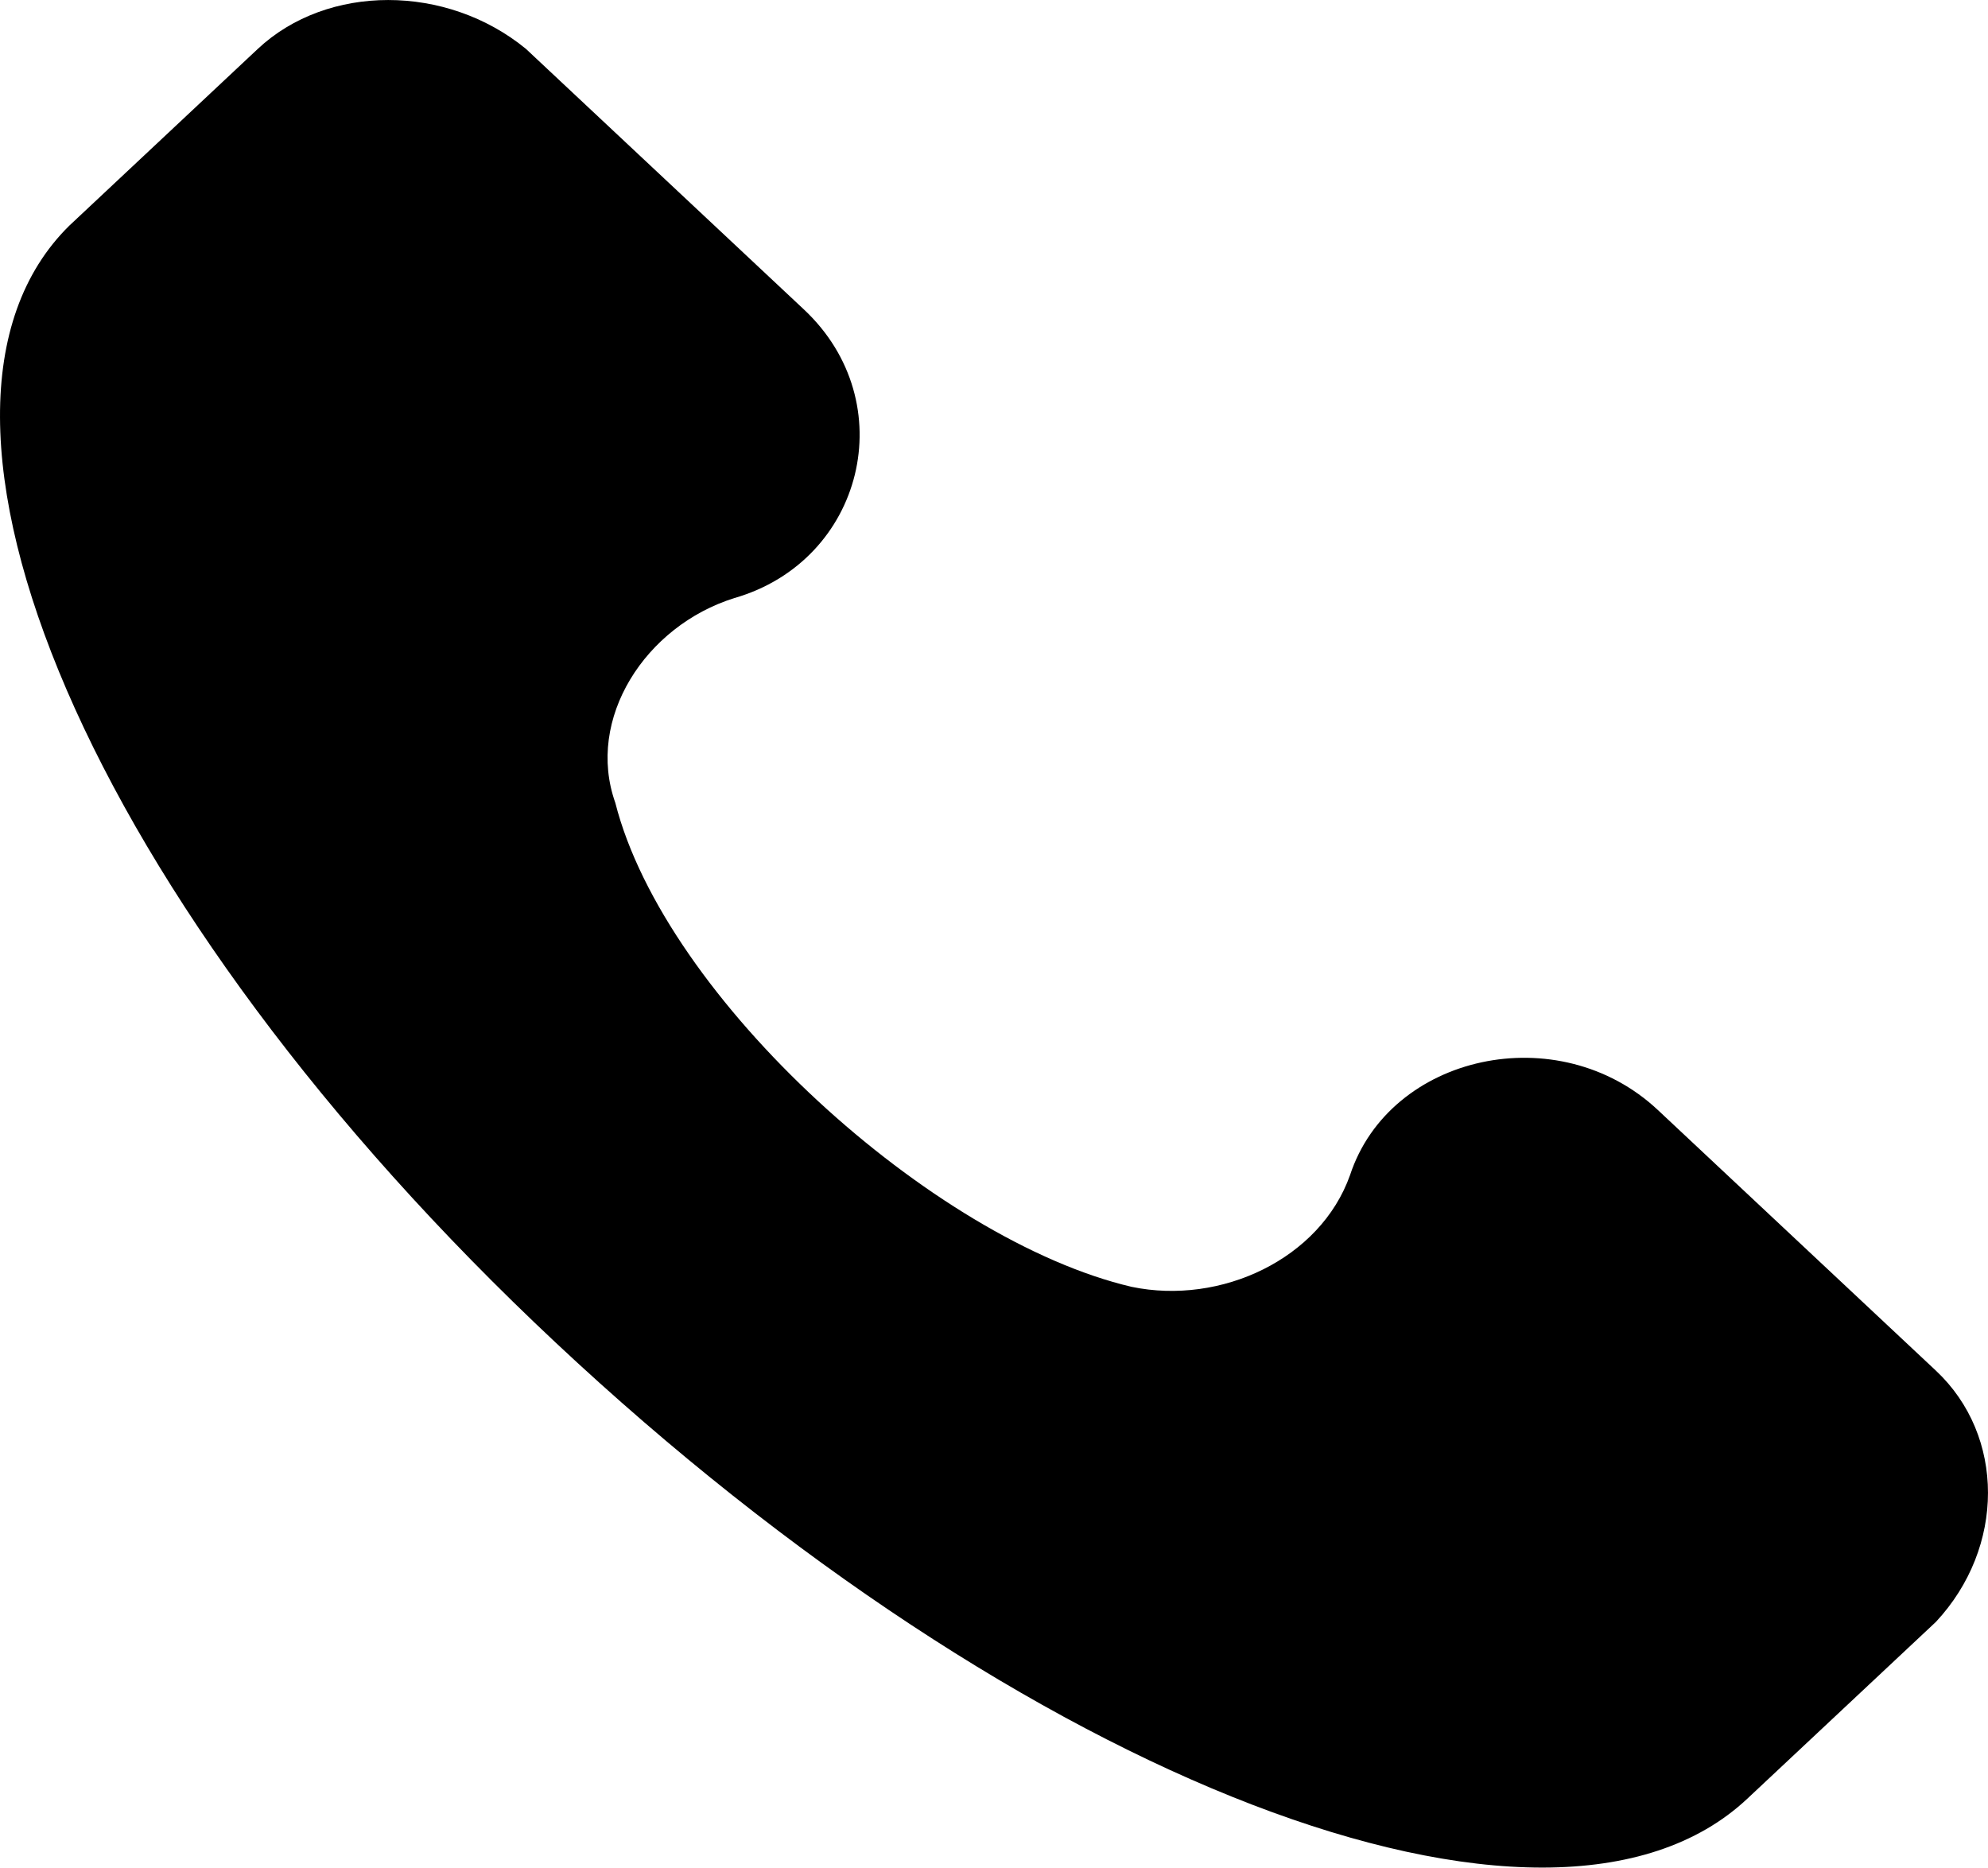
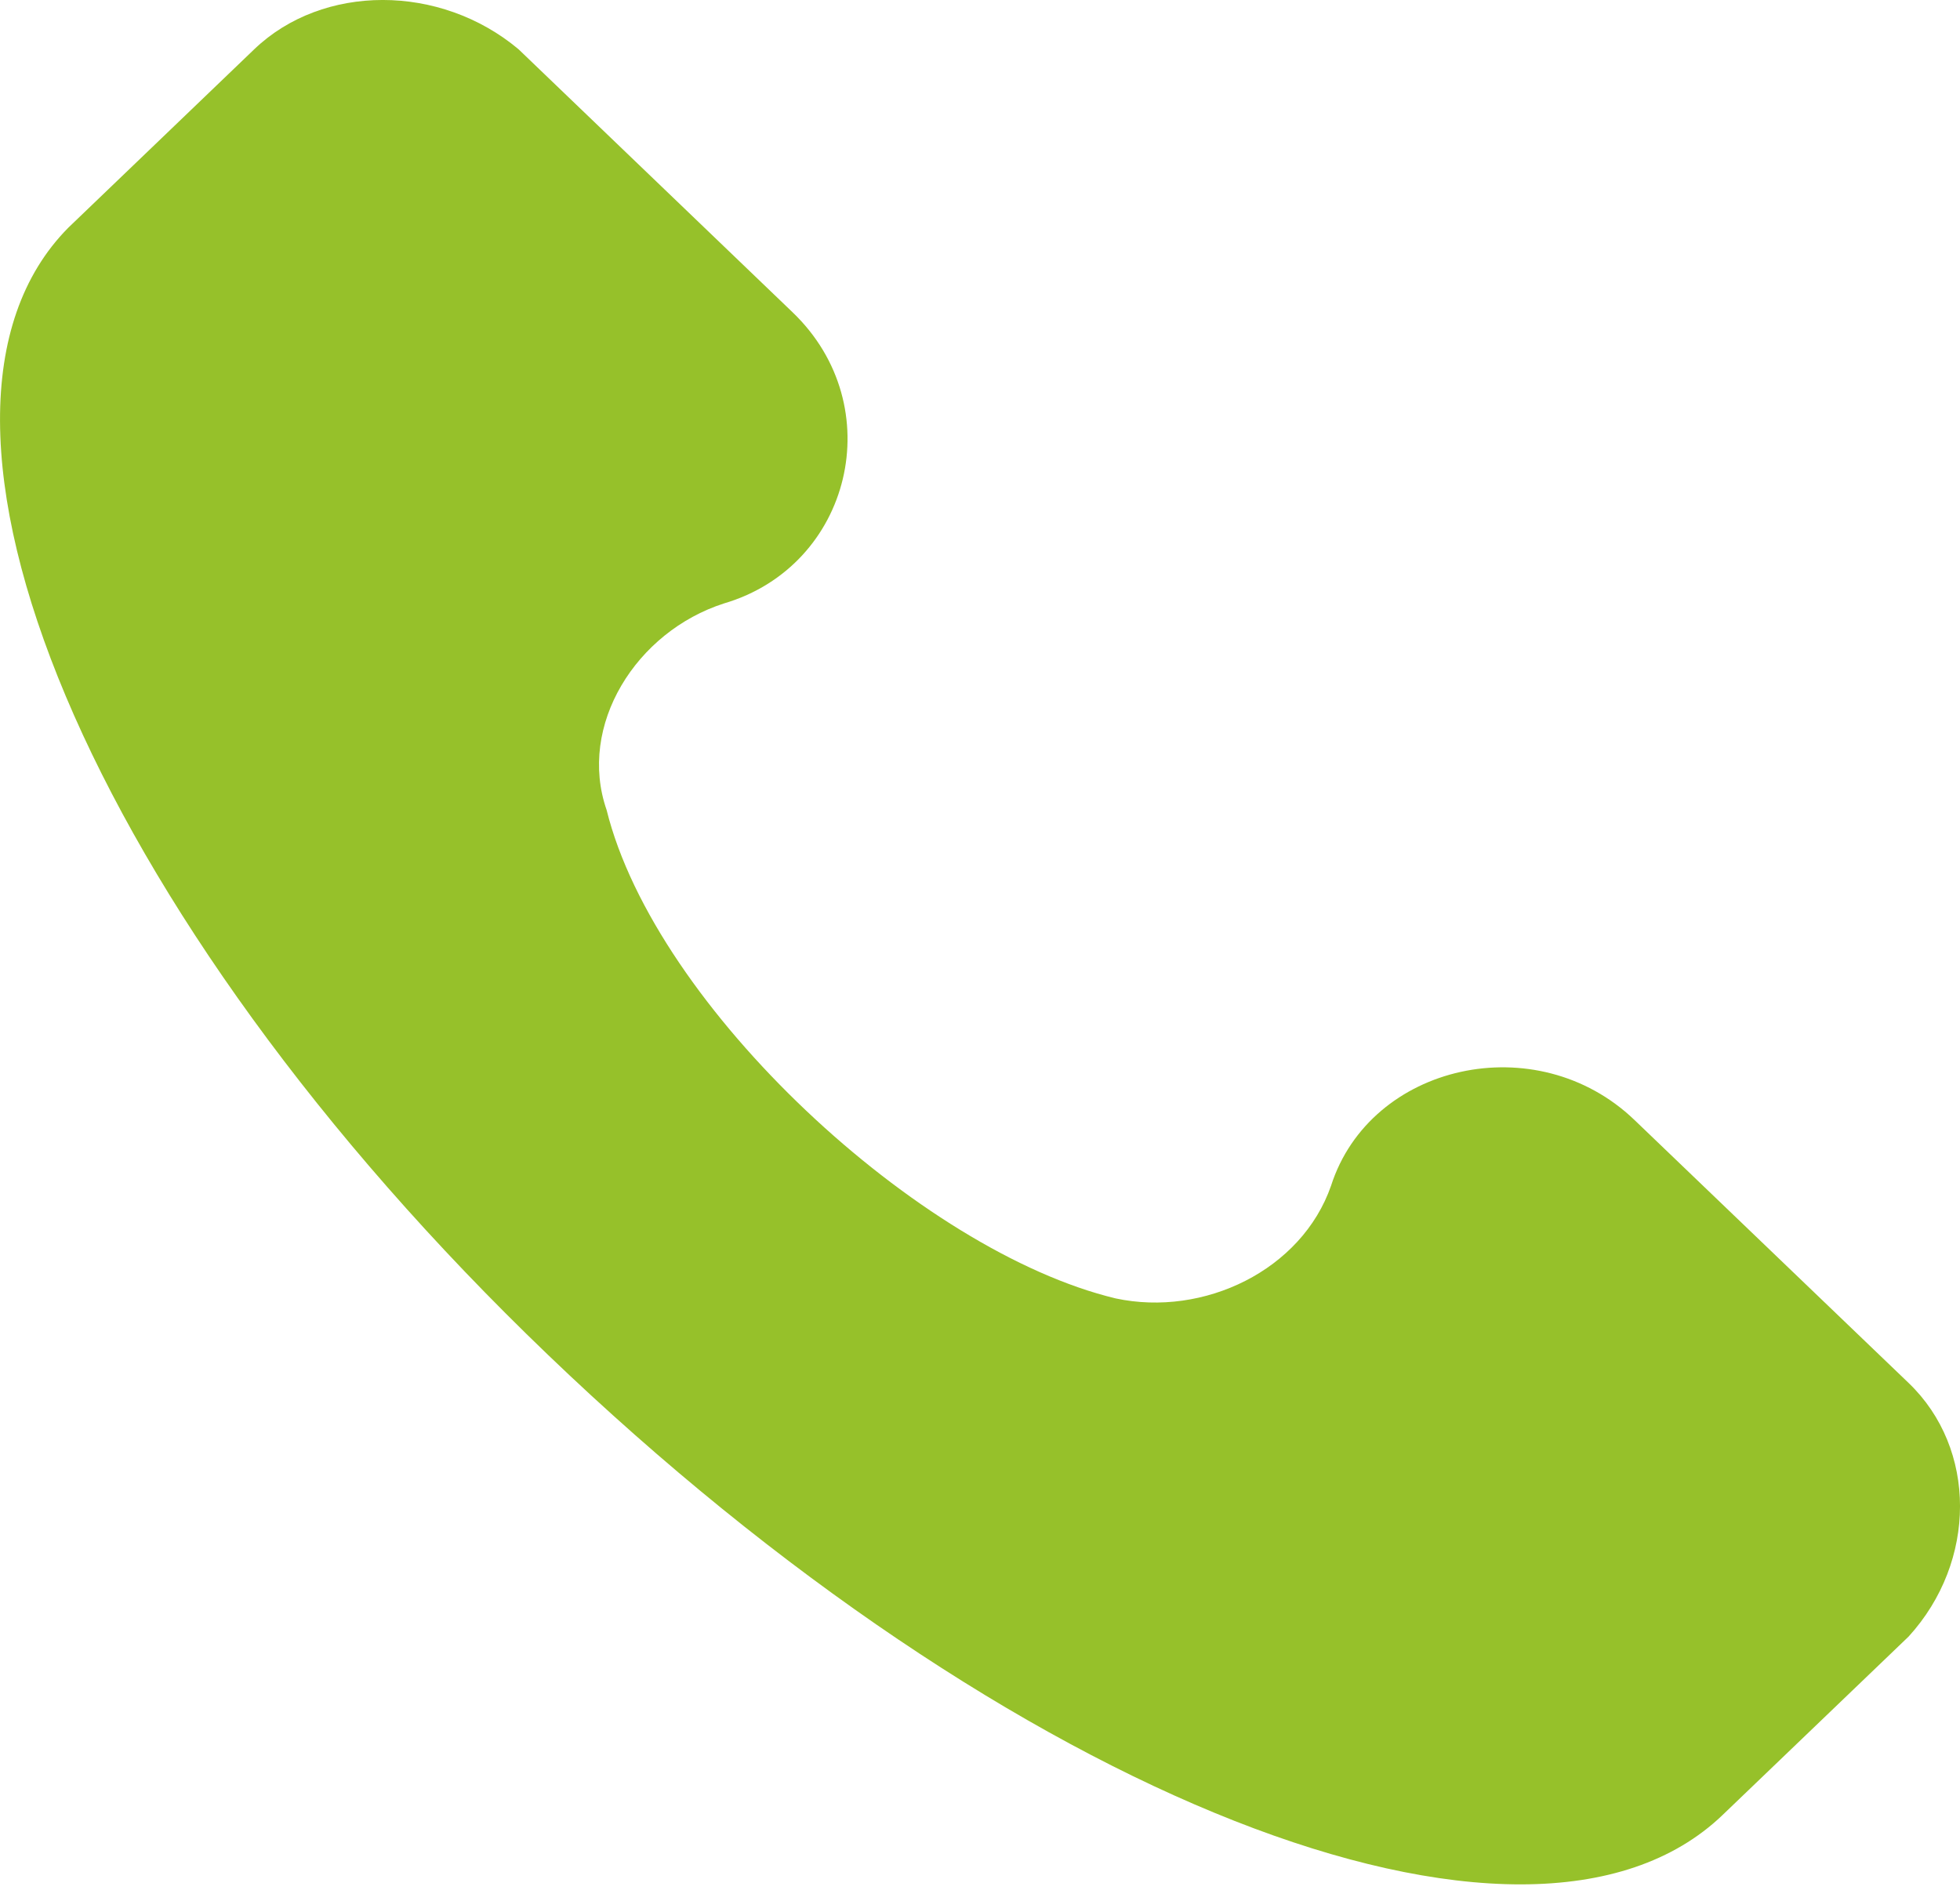
- <svg xmlns="http://www.w3.org/2000/svg" width="33" height="31" viewBox="0 0 33 31">
-   <path d="M32.135 22.751L27.52 18.425C25.872 16.88 23.07 17.498 22.41 19.506C21.916 20.897 20.268 21.669 18.784 21.36C15.488 20.588 11.038 16.571 10.214 13.326C9.719 11.935 10.708 10.39 12.191 9.927C14.334 9.309 14.993 6.682 13.345 5.137L8.73 0.811C7.412 -0.27 5.434 -0.27 4.28 0.811L1.149 3.747C-1.983 6.837 1.478 15.026 9.225 22.287C16.971 29.549 25.707 32.948 29.003 29.858L32.135 26.922C33.288 25.686 33.288 23.832 32.135 22.751Z" />
+ <svg xmlns="http://www.w3.org/2000/svg" width="28" height="27" viewBox="0 0 28 27" fill="none">
+   <g id="Group">
+     <g id="Group_2">
+       <path id="Vector" d="M27.266 19.759L23.35 16.002C21.952 14.66 19.574 15.197 19.015 16.941C18.595 18.149 17.197 18.82 15.938 18.551C13.141 17.88 9.365 14.391 8.666 11.573C8.247 10.366 9.086 9.024 10.344 8.621C12.162 8.085 12.722 5.804 11.323 4.462L7.408 0.704C6.289 -0.235 4.611 -0.235 3.632 0.704L0.975 3.254C-1.682 5.938 1.254 13.05 7.827 19.356C14.4 25.663 21.812 28.615 24.609 25.931L27.266 23.382C28.245 22.308 28.245 20.698 27.266 19.759Z" fill="#96C12A" />
+     </g>
+   </g>
</svg>
